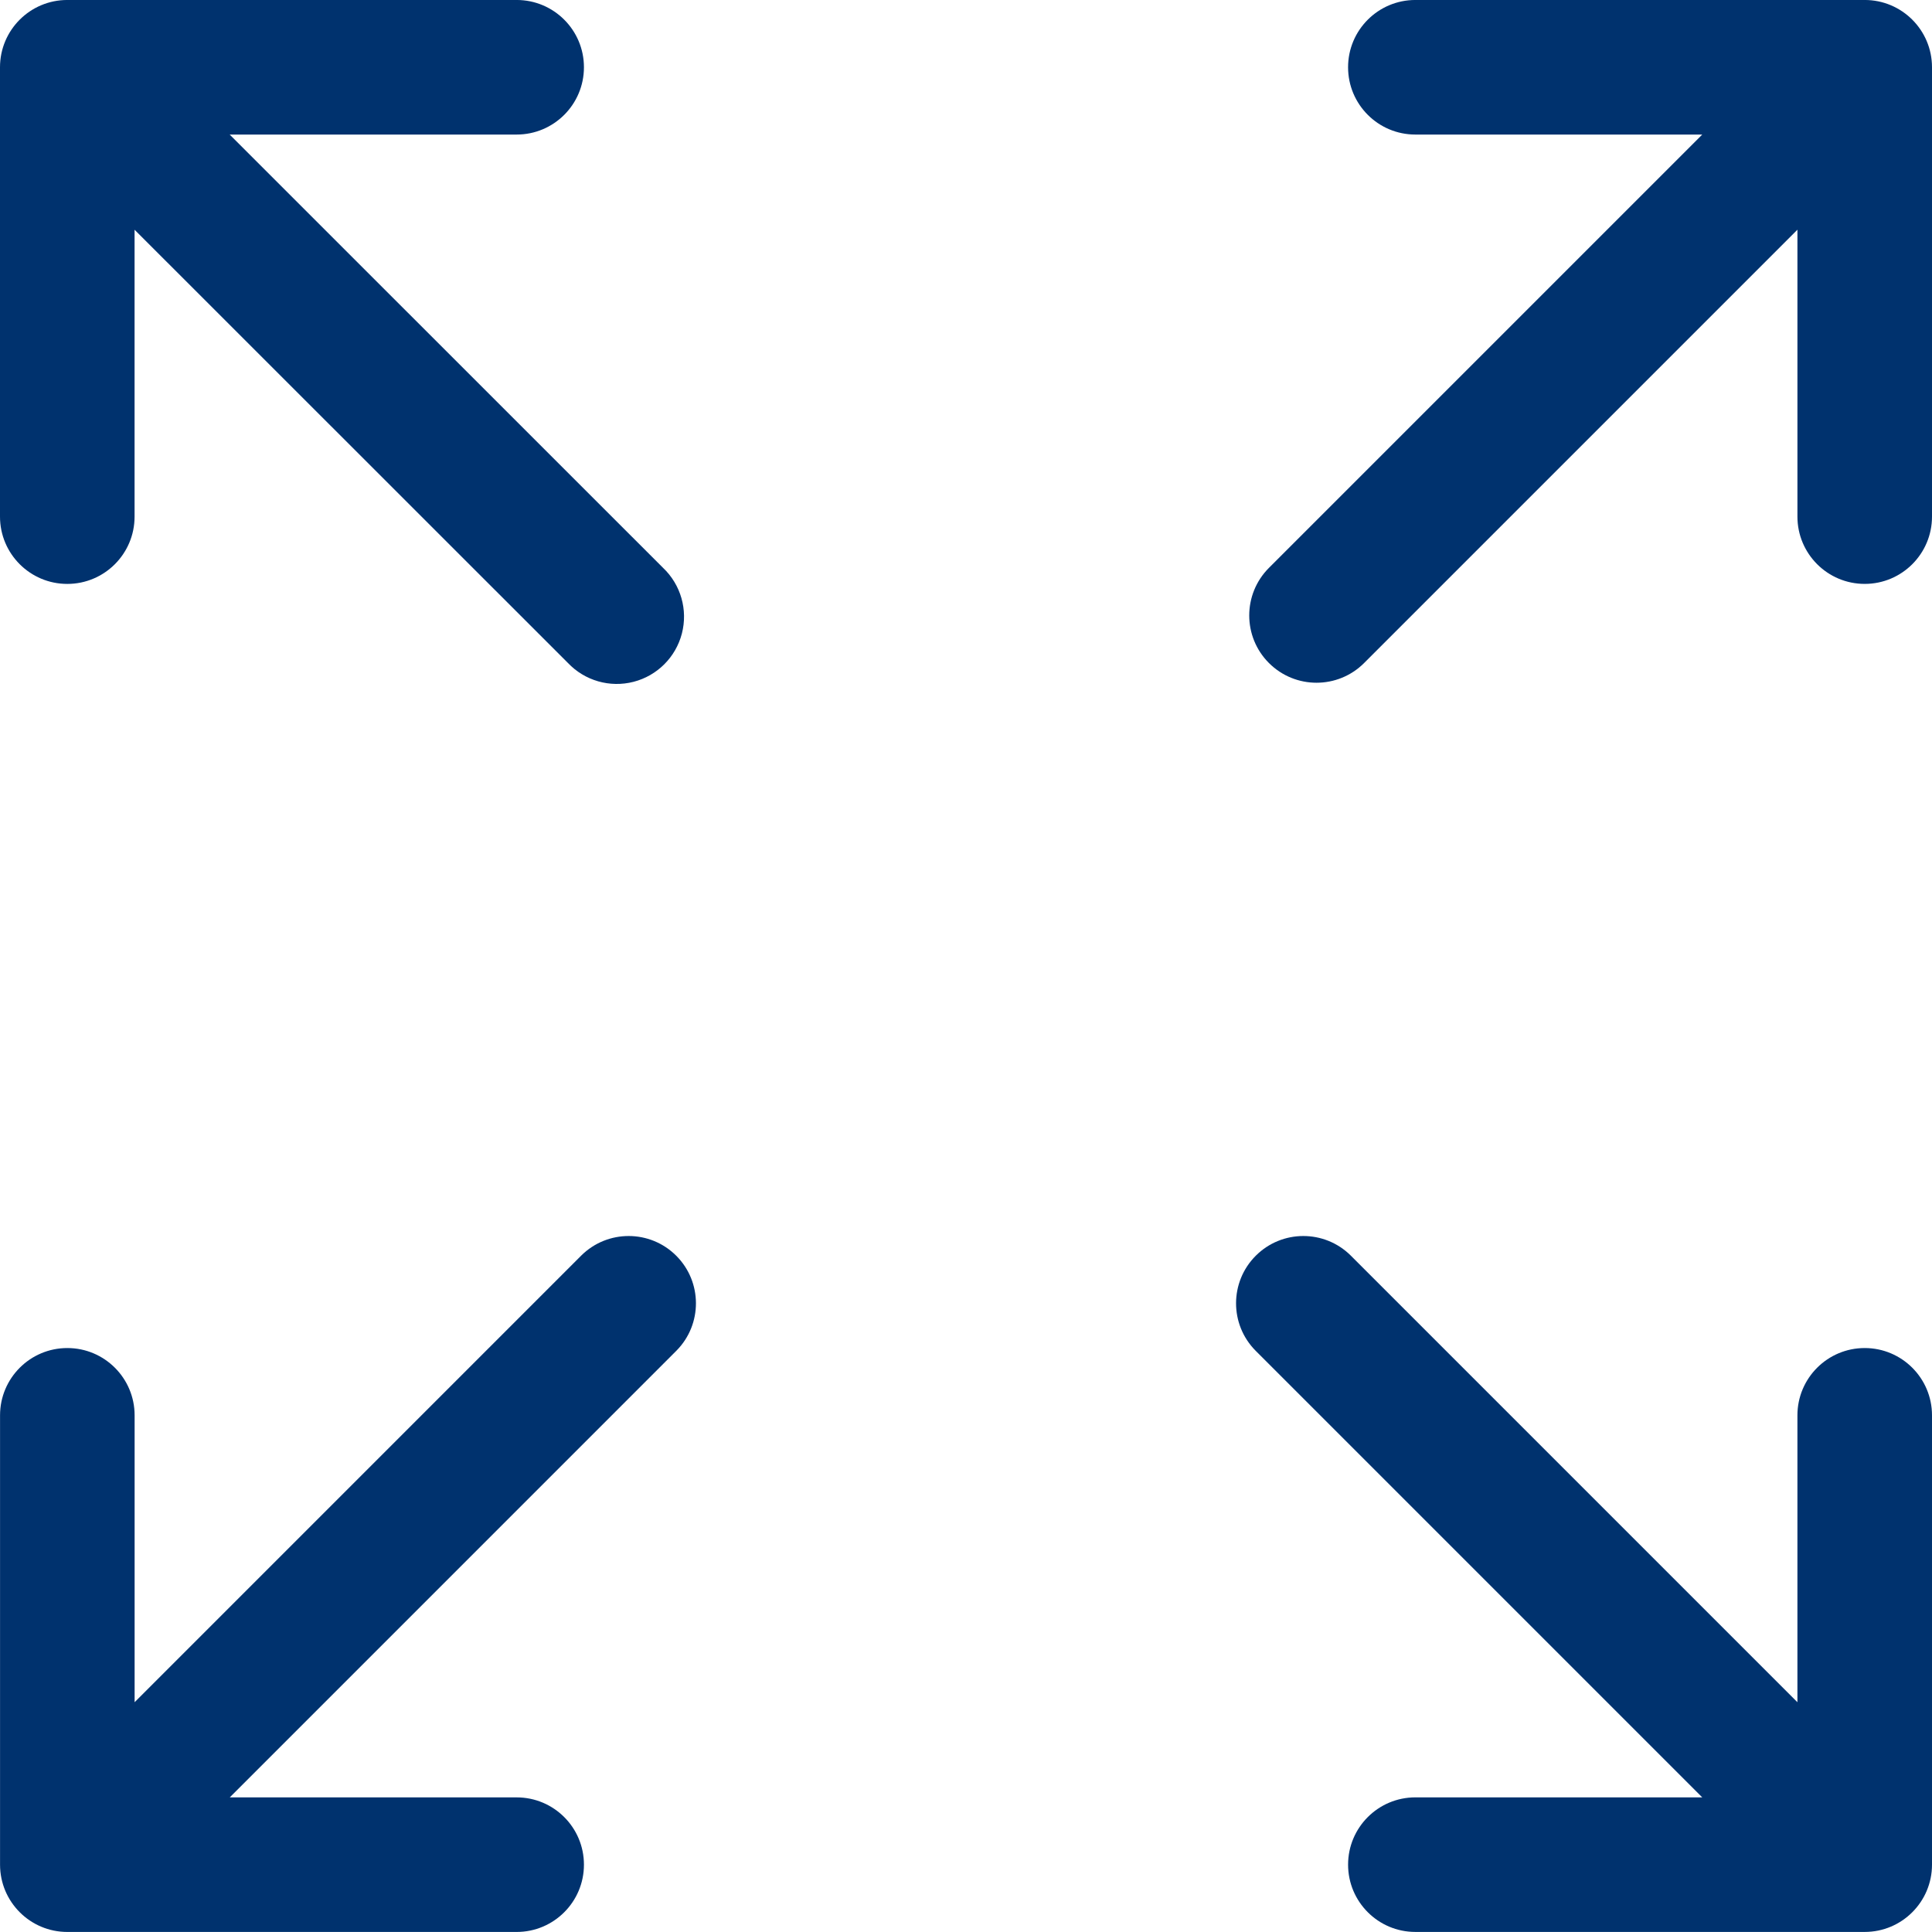
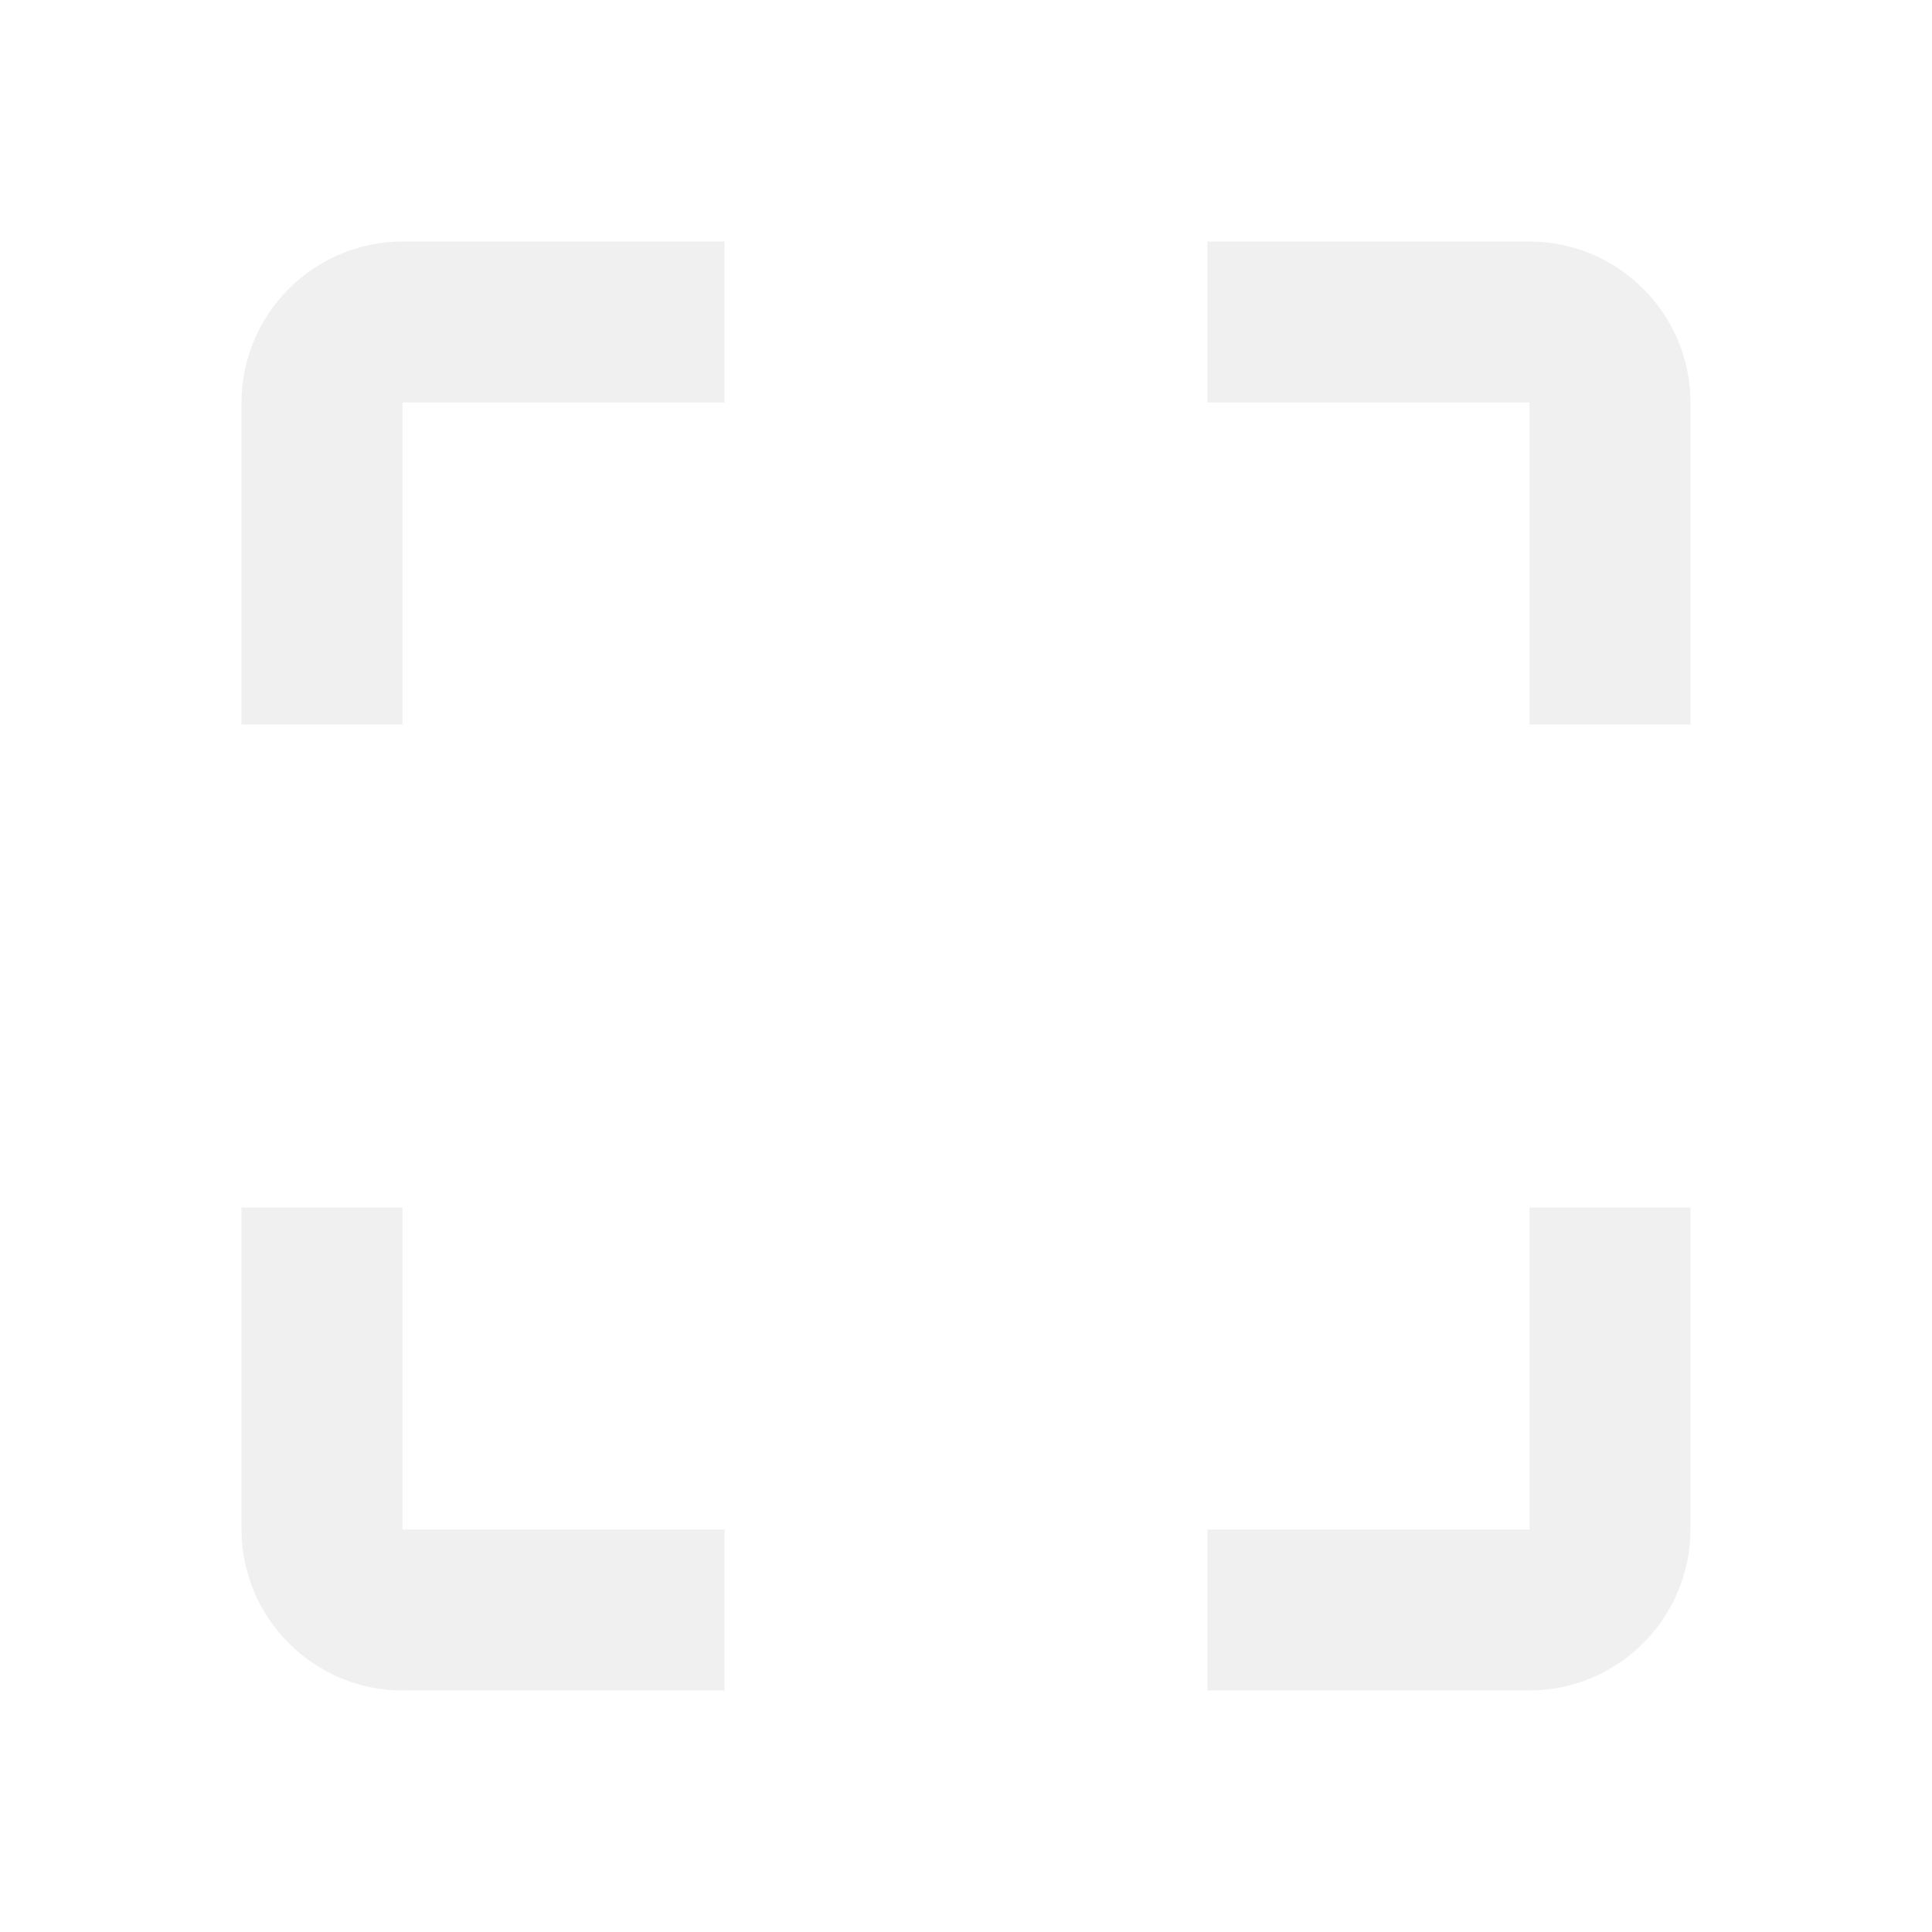
- <svg xmlns="http://www.w3.org/2000/svg" width="215.351" height="215.346" viewBox="0 0 215.351 215.346">
-   <g id="icon-full-screen" transform="translate(0 -0.002)">
-     <path id="Path_8" data-name="Path 8" d="M7.5,65.088a7.5,7.5,0,0,0,7.5-7.5V25.61L63.305,73.9A7.5,7.5,0,1,0,73.911,63.3L25.6,15H57.589a7.5,7.5,0,1,0,0-15H7.5A7.5,7.5,0,0,0,0,7.5V57.589A7.5,7.5,0,0,0,7.5,65.088Z" fill="#00326e" />
-     <path id="Path_9" data-name="Path 9" d="M207.85,150.262a7.5,7.5,0,0,0-7.5,7.5v31.979l-49.792-49.792a7.5,7.5,0,0,0-10.607,10.606l49.791,49.791H157.765a7.5,7.5,0,0,0,0,15h50.086a7.5,7.5,0,0,0,7.5-7.5V157.762A7.5,7.5,0,0,0,207.85,150.262Z" fill="#00326e" />
-     <path id="Path_10" data-name="Path 10" d="M64.792,139.949,15.005,189.74V157.762a7.5,7.5,0,0,0-15,0v50.086a7.5,7.5,0,0,0,7.5,7.5H57.589a7.5,7.5,0,1,0,0-15H25.611L75.4,150.555a7.5,7.5,0,0,0-10.607-10.606Z" fill="#00326e" />
-     <path id="Path_11" data-name="Path 11" d="M207.85,0H157.764a7.5,7.5,0,1,0,0,15h31.979l-48.3,48.3a7.5,7.5,0,0,0,10.608,10.606l48.3-48.3v31.98a7.5,7.5,0,0,0,15,0V7.5A7.5,7.5,0,0,0,207.85,0Z" fill="#00326e" />
+ <svg xmlns="http://www.w3.org/2000/svg" width="24" height="24" viewBox="0 0 24 24">
+   <defs>
+     <style>
+             .cls-1{fill:none}.cls-2{fill:#f0f0f0}
+         </style>
+   </defs>
+   <g id="outline-crop_free-24px">
+     <path id="Path_787" d="M0 0h24v24H0z" class="cls-1" data-name="Path 787" />
+     <path id="Path_788" d="M3 5v4h2V5h4V3H5a2.006 2.006 0 0 0-2 2zm2 10H3v4a2.006 2.006 0 0 0 2 2h4v-2H5zm14 4h-4v2h4a2.006 2.006 0 0 0 2-2v-4h-2zm0-16h-4v2h4v4h2V5a2.006 2.006 0 0 0-2-2z" class="cls-2" data-name="Path 788" />
  </g>
</svg>
